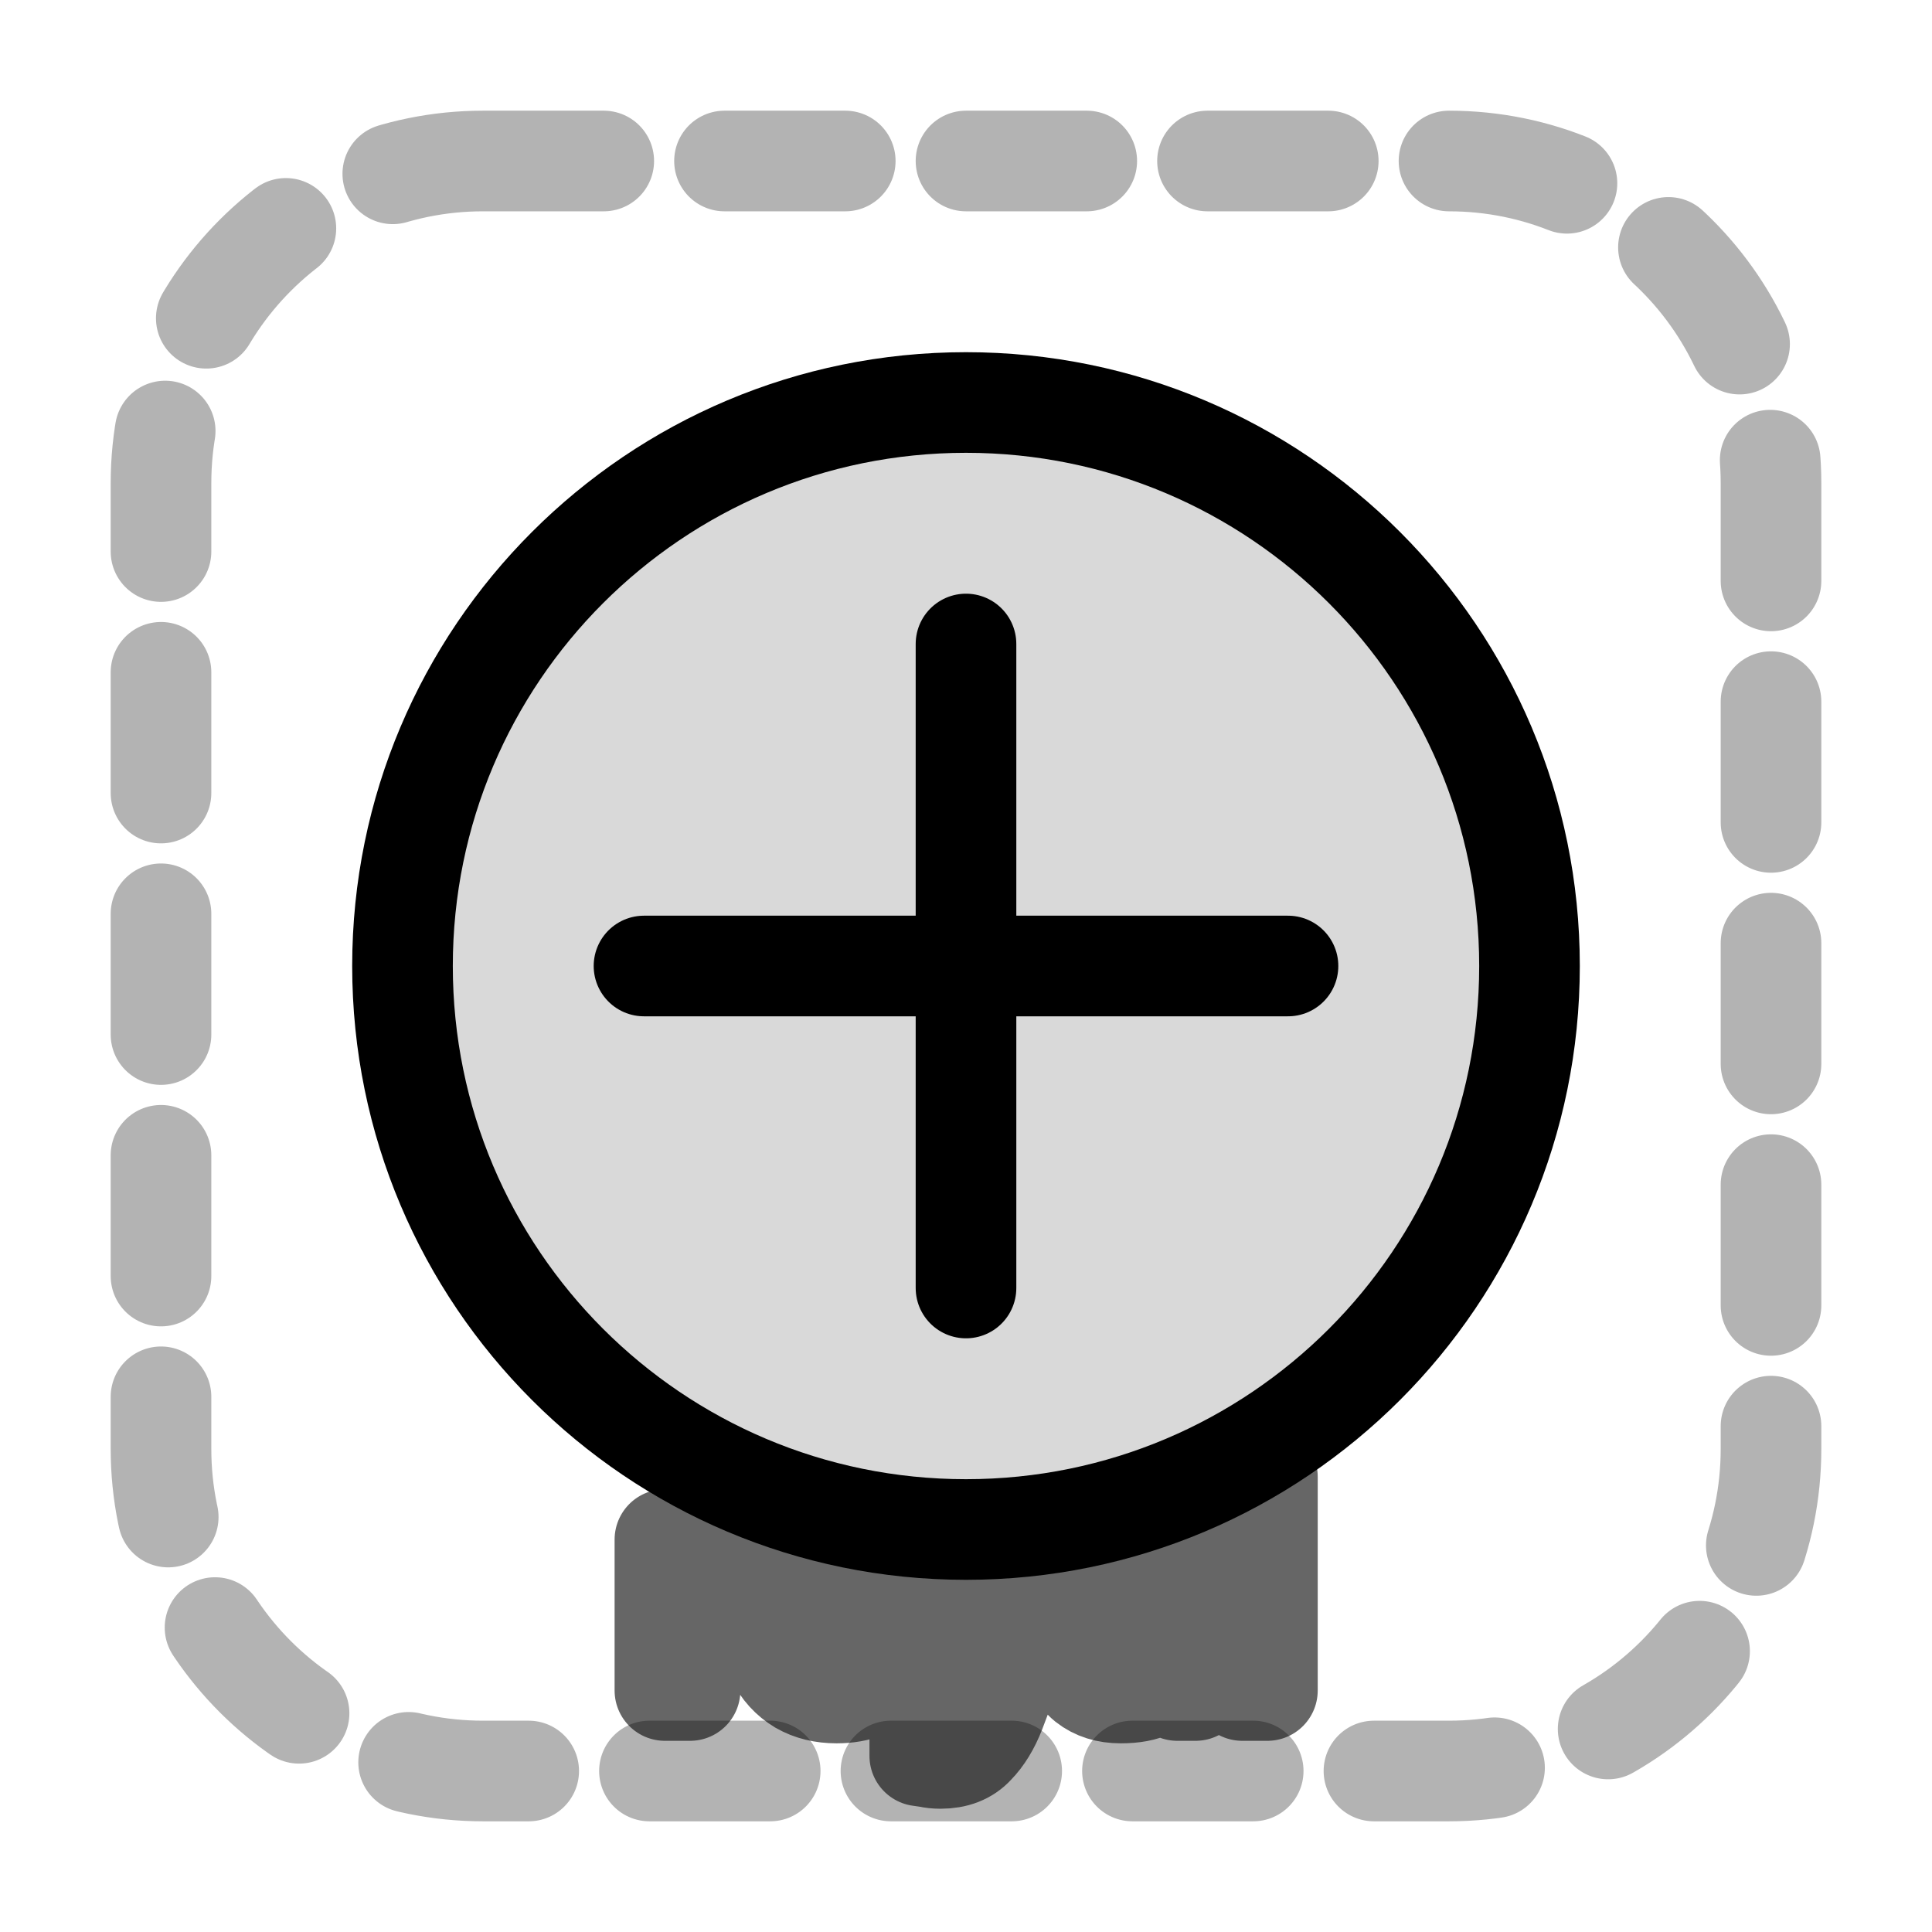
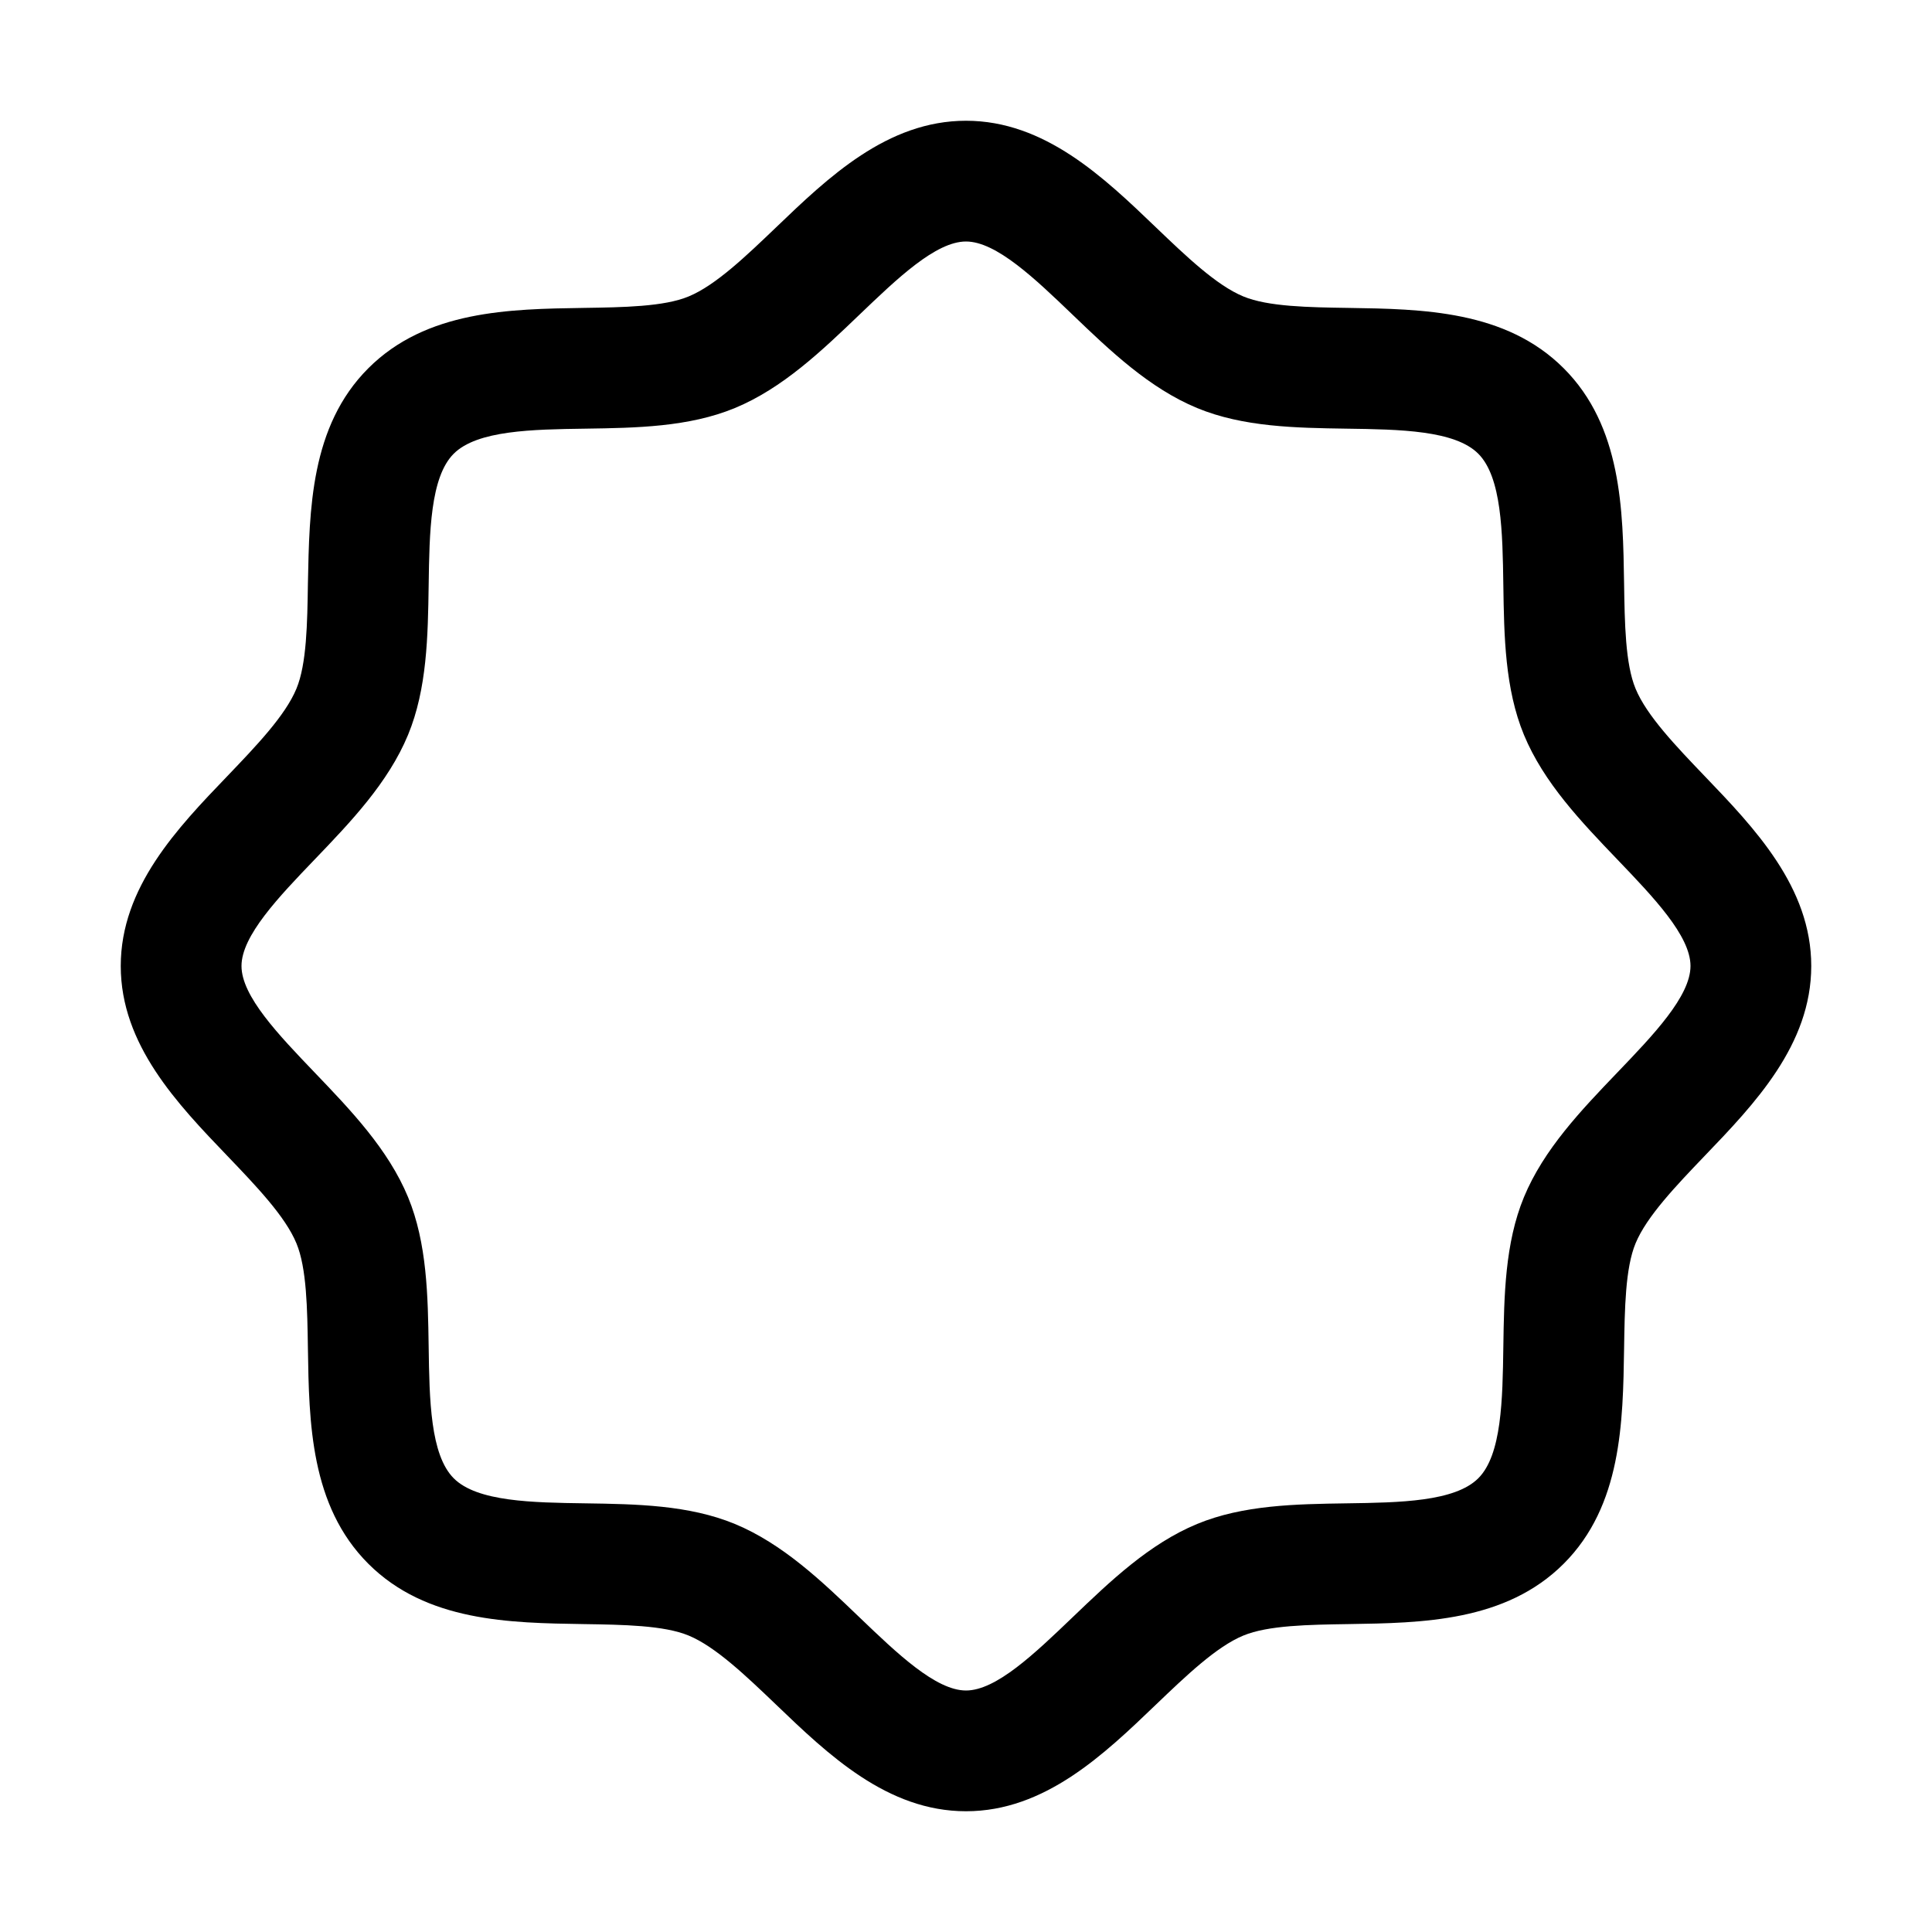
- <svg xmlns="http://www.w3.org/2000/svg" viewBox="0 0 48 48" width="48" height="48" fill="none" stroke="currentColor" stroke-width="2.5" stroke-linecap="round" stroke-linejoin="round">
-   <rect x="4" y="4" width="40" height="40" rx="8" stroke="currentColor" stroke-dasharray="3 3" opacity="0.3" />
-   <circle cx="24" cy="24" r="14" fill="currentColor" fill-opacity="0.15" />
-   <path d="M16 24h16M24 16v16" stroke="currentColor" />
-   <text x="24" y="42" font-size="7" font-family="sans-serif" text-anchor="middle" fill="currentColor" opacity="0.6">royal</text>
+ <svg xmlns="http://www.w3.org/2000/svg" width="1em" height="1em" viewBox="0 0 256 256">
+   <path fill="currentColor" d="M225.86 102.82c-3.77-3.94-7.67-8-9.14-11.57c-1.36-3.27-1.44-8.69-1.52-13.94c-.15-9.76-.31-20.82-8-28.51s-18.75-7.85-28.51-8c-5.25-.08-10.67-.16-13.94-1.52c-3.57-1.47-7.63-5.37-11.57-9.14C146.27 23.51 138.44 16 128 16s-18.27 7.51-25.18 14.14c-3.94 3.77-8 7.67-11.57 9.14c-3.25 1.36-8.69 1.44-13.94 1.52c-9.76.15-20.82.31-28.51 8s-7.8 18.75-8 28.51c-.08 5.25-.16 10.67-1.52 13.94c-1.47 3.57-5.37 7.63-9.14 11.57C23.51 109.72 16 117.56 16 128s7.51 18.27 14.14 25.18c3.77 3.94 7.67 8 9.14 11.57c1.36 3.27 1.44 8.69 1.52 13.94c.15 9.76.31 20.82 8 28.51s18.75 7.85 28.51 8c5.25.08 10.67.16 13.94 1.52c3.56 1.47 7.63 5.37 11.57 9.14C109.73 232.49 117.56 240 128 240s18.27-7.51 25.18-14.14c3.94-3.77 8-7.67 11.57-9.14c3.27-1.36 8.69-1.44 13.94-1.52c9.76-.15 20.82-.31 28.51-8s7.85-18.75 8-28.51c.08-5.25.16-10.67 1.52-13.94c1.47-3.56 5.37-7.63 9.14-11.57c6.63-6.9 14.14-14.74 14.14-25.18s-7.51-18.27-14.14-25.18m-11.55 39.29c-4.79 5-9.75 10.17-12.38 16.52c-2.52 6.1-2.63 13.07-2.73 19.82c-.1 7-.21 14.33-3.32 17.43s-10.39 3.22-17.43 3.32c-6.75.1-13.72.21-19.82 2.73c-6.35 2.63-11.52 7.59-16.52 12.38S132 224 128 224s-9.14-4.92-14.11-9.69s-10.17-9.75-16.52-12.38c-6.1-2.52-13.07-2.63-19.82-2.73c-7-.1-14.33-.21-17.43-3.32s-3.22-10.39-3.32-17.43c-.1-6.75-.21-13.72-2.73-19.82c-2.63-6.35-7.59-11.52-12.38-16.52S32 132 32 128s4.92-9.14 9.69-14.11s9.75-10.17 12.38-16.52c2.52-6.1 2.63-13.07 2.73-19.82c.1-7 .21-14.33 3.32-17.43s10.39-3.22 17.43-3.32c6.75-.1 13.72-.21 19.82-2.73c6.35-2.63 11.52-7.59 16.52-12.38S124 32 128 32s9.14 4.92 14.11 9.69s10.17 9.75 16.52 12.38c6.1 2.52 13.07 2.63 19.82 2.73c7 .1 14.33.21 17.43 3.32s3.22 10.39 3.32 17.43c.1 6.75.21 13.72 2.73 19.82c2.63 6.35 7.59 11.52 12.38 16.52S224 124 224 128s-4.92 9.14-9.69 14.11" />
</svg>
